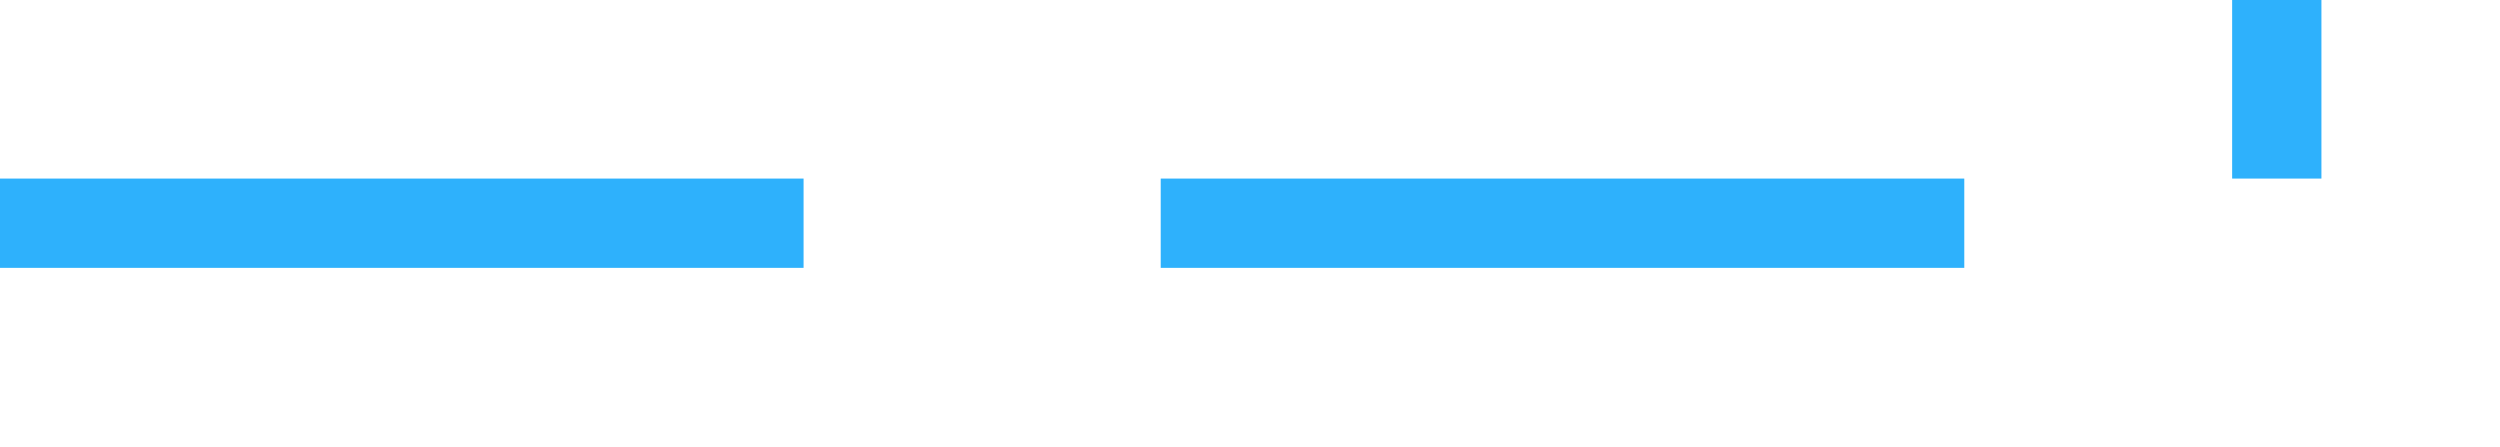
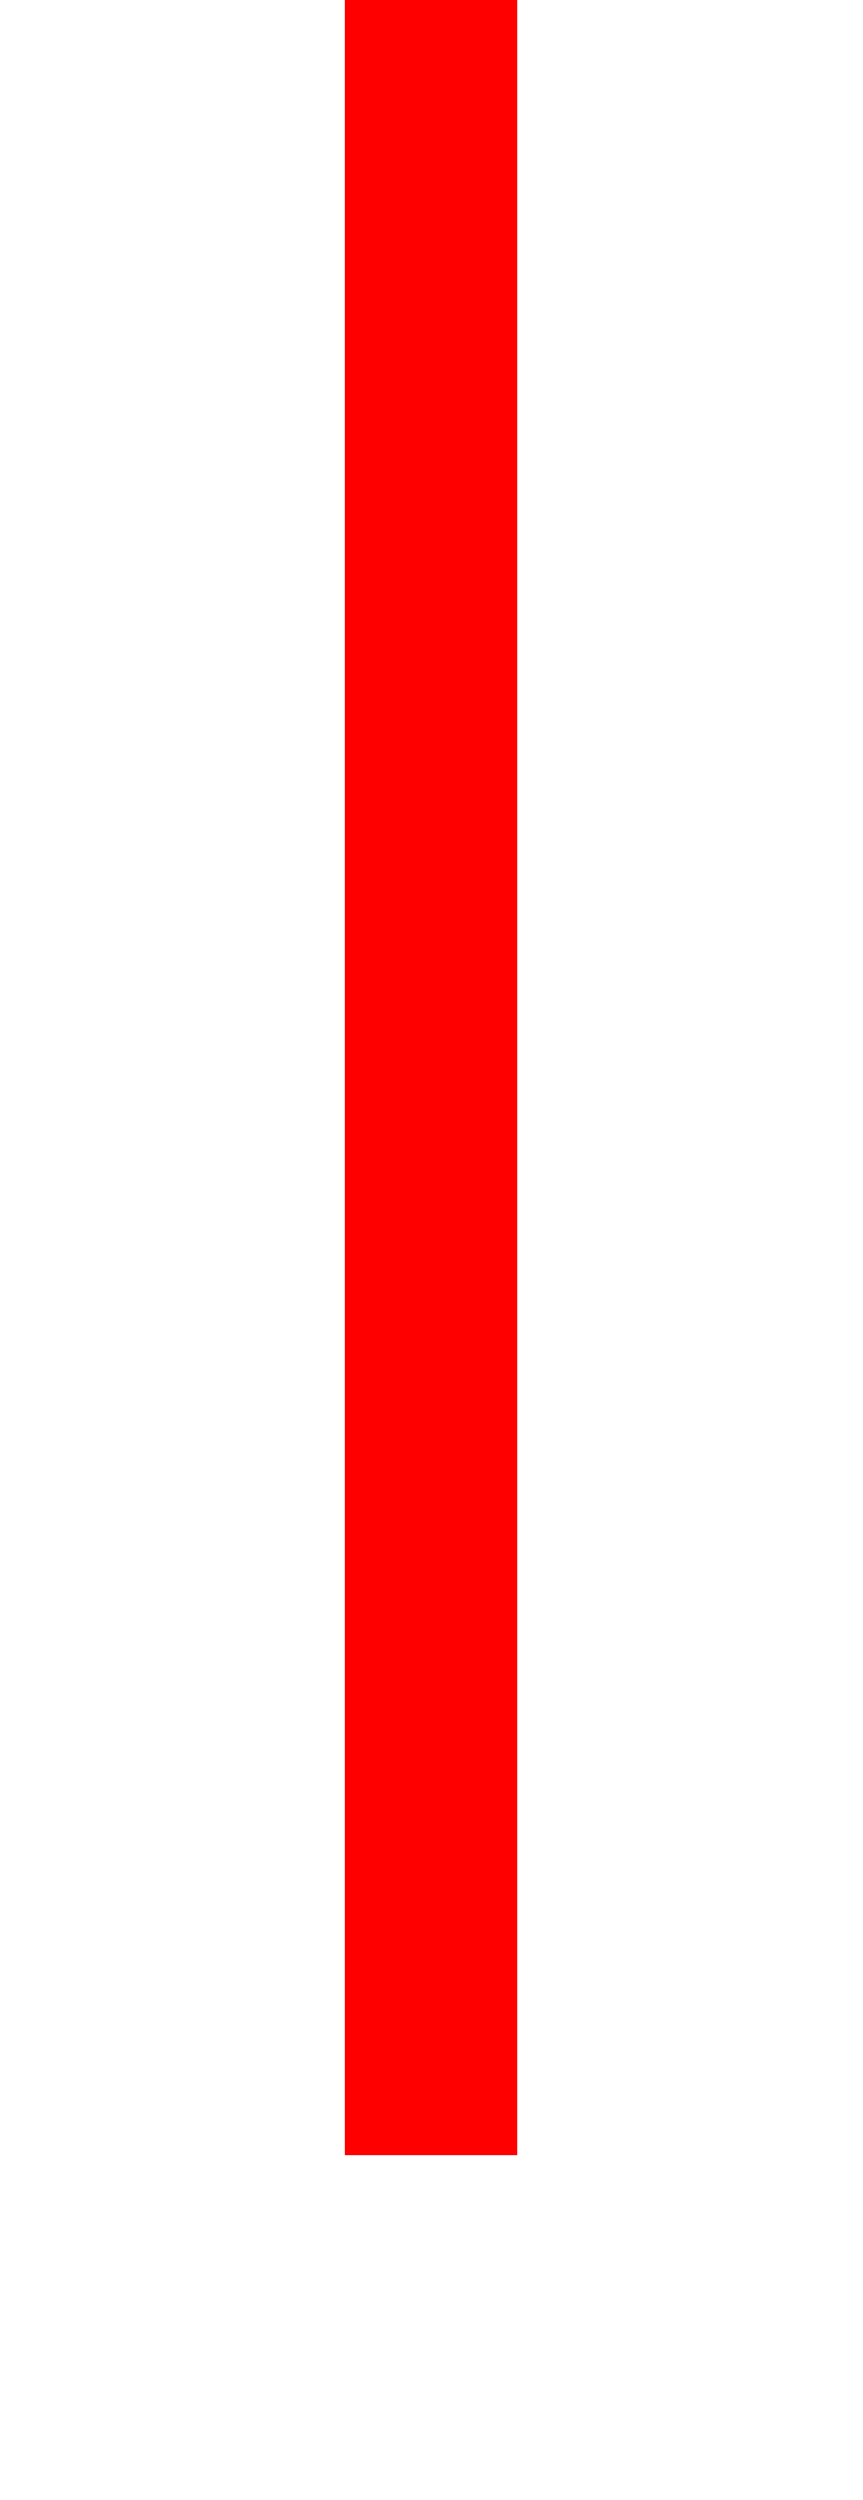
- <svg xmlns="http://www.w3.org/2000/svg" version="1.1" width="56px" height="10px" preserveAspectRatio="xMinYMid meet" viewBox="529 571  56 8">
-   <path d="M 529 575  L 580 575  L 580 480  L 790 480  L 790 501  " stroke-width="2" stroke-dasharray="18,8" stroke="#2eb1fc" fill="none" />
+ <svg xmlns="http://www.w3.org/2000/svg" version="1.1" width="10px" height="29px" preserveAspectRatio="xMidYMin meet" viewBox="1397 952  8 29">
+   <path d="M 1401 952  L 1401 977  " stroke-width="2" stroke="#ff0000" fill="none" />
</svg>
